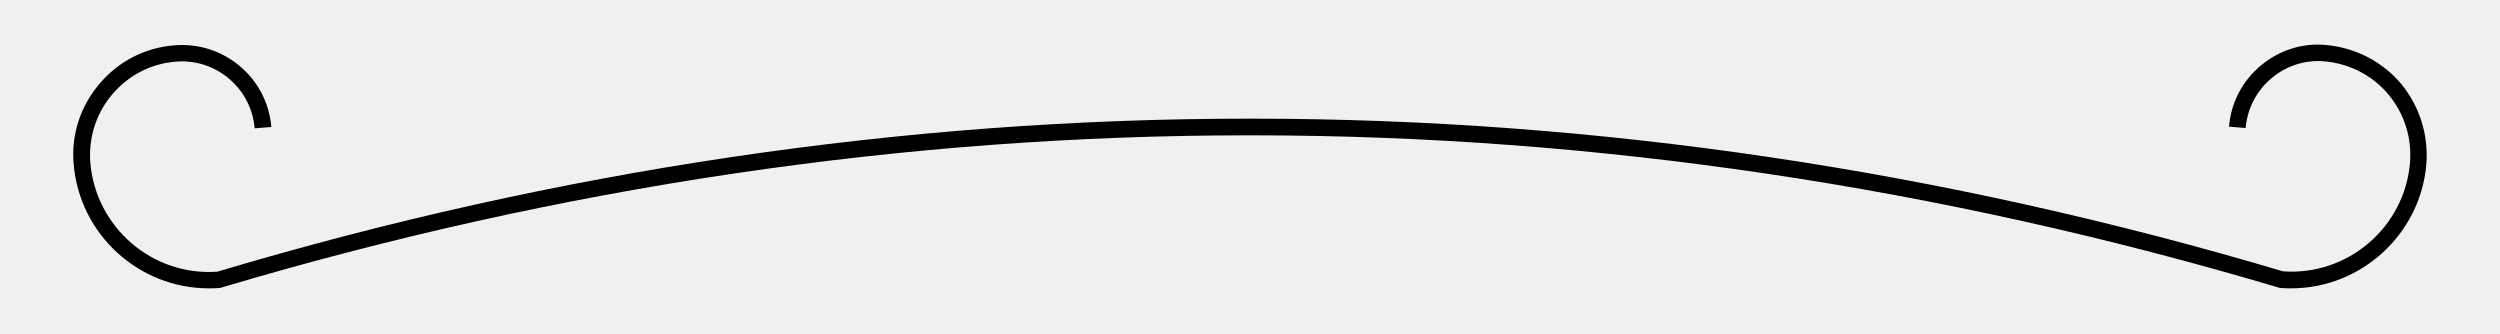
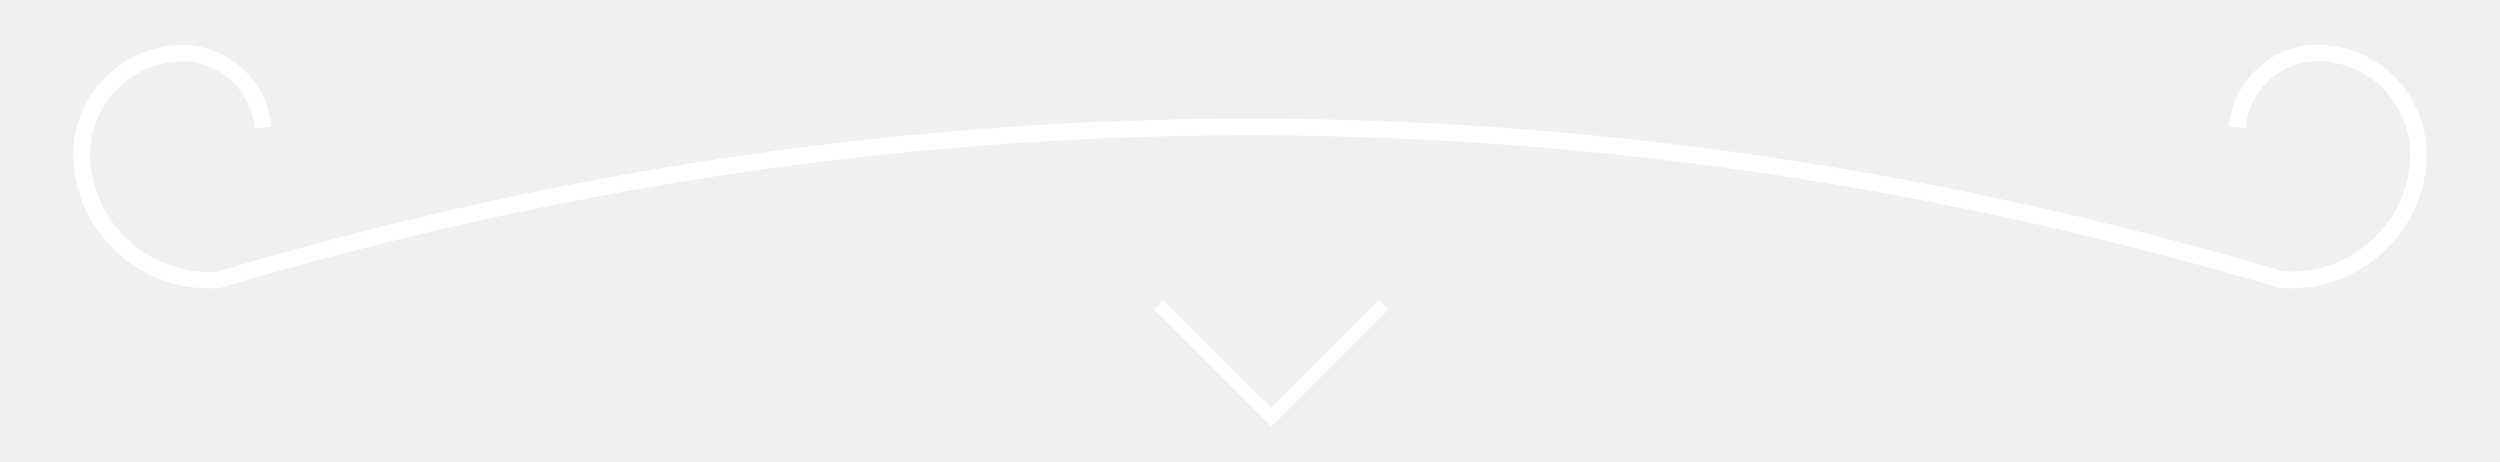
- <svg xmlns="http://www.w3.org/2000/svg" version="1.1" id="Layer_1" x="0px" y="0px" viewBox="0 0 750 100" style="enable-background:new 0 0 750 100;" xml:space="preserve">
+ <svg xmlns="http://www.w3.org/2000/svg" version="1.1" id="Layer_1" x="0px" y="0px" viewBox="0 0 750 138.4" style="enable-background:new 0 0 750 138.4;" xml:space="preserve">
  <style type="text/css">
	.st0{fill:#74012A;}
	.st1{fill:#FFFFFF;}
	.st2{fill:#F3DAA1;}
	.st3{fill:none;stroke:#4B2C1C;stroke-width:6;stroke-miterlimit:10;}
</style>
  <polyline class="st0" points="-882.3,-504.8 -889.7,-499.4 -897,-494 -904.3,-499.4 -911.7,-504.8 -919,-499.4 -926.4,-494   -933.7,-499.4 -941,-504.8 -941,-504.8 -948.4,-499.4 -955.7,-494 -963,-499.4 -970.3,-504.8 -970.4,-504.8 -970.4,-591.3   -882.4,-591.3 -882.4,-504.8 " />
-   <polygon class="st0" points="-1110,-530.6 -1110,-530.6 -1110,-530.6 " />
-   <path class="st1" d="M-905.5-560.7h-41.7c-2.6,0-4.8-2.1-4.8-4.8v0c0-2.6,2.1-4.8,4.8-4.8h41.7c2.6,0,4.8,2.1,4.8,4.8v0  C-900.7-562.9-902.9-560.7-905.5-560.7z" />
+   <path class="st0" d="M-1110-530.6L-1110-530.6L-1110-530.6z" />
+   <path class="st1" d="M-905.5-560.7h-41.7c-2.6,0-4.8-2.1-4.8-4.8l0,0c0-2.6,2.1-4.8,4.8-4.8h41.7c2.6,0,4.8,2.1,4.8,4.8l0,0  C-900.7-562.9-902.9-560.7-905.5-560.7z" />
  <path class="st1" d="M-905.5-546h-41.7c-2.6,0-4.8-2.1-4.8-4.8l0,0c0-2.6,2.1-4.8,4.8-4.8h41.7c2.6,0,4.8,2.1,4.8,4.8l0,0  C-900.7-548.1-902.9-546-905.5-546z" />
  <path class="st1" d="M-905.5-531.2h-41.7c-2.6,0-4.8-2.1-4.8-4.8l0,0c0-2.6,2.1-4.8,4.8-4.8h41.7c2.6,0,4.8,2.1,4.8,4.8l0,0  C-900.7-533.3-902.9-531.2-905.5-531.2z" />
  <polygon points="-1100.3,627.2 -1160.1,687 -1165,691.9 -1169.9,687 -1229.7,627.2 -1224.8,622.2 -1165,682 -1105.2,622.2 " />
  <g>
    <g>
      <ellipse class="st0" cx="-1420.1" cy="-502.3" rx="61.7" ry="93.5" />
      <g>
-         <path class="st2" d="M-1420.1-593.8c15.6,0,30.5,9.3,41.7,26.2c11.6,17.4,18,40.6,18,65.3s-6.4,47.9-18,65.3     c-11.3,16.9-26.1,26.2-41.7,26.2s-30.5-9.3-41.7-26.2c-11.6-17.4-18-40.6-18-65.3s6.4-47.9,18-65.3     C-1450.6-584.5-1435.8-593.8-1420.1-593.8 M-1420.1-597.8c-35.2,0-63.7,42.8-63.7,95.5s28.5,95.5,63.7,95.5s63.7-42.8,63.7-95.5     S-1384.9-597.8-1420.1-597.8L-1420.1-597.8z" />
+         <path class="st2" d="M-1420.1-593.8c15.6,0,30.5,9.3,41.7,26.2c11.6,17.4,18,40.6,18,65.3s-6.4,47.9-18,65.3     c-11.3,16.9-26.1,26.2-41.7,26.2s-30.5-9.3-41.7-26.2c-11.6-17.4-18-40.6-18-65.3c0-24.7,6.4-47.9,18-65.3     C-1450.6-584.5-1435.8-593.8-1420.1-593.8 M-1420.1-597.8c-35.2,0-63.7,42.8-63.7,95.5s28.5,95.5,63.7,95.5s63.7-42.8,63.7-95.5     S-1384.9-597.8-1420.1-597.8L-1420.1-597.8z" />
      </g>
    </g>
    <g>
      <g>
-         <path class="st2" d="M-1404.8-562.5c2.2,0,4.4,0,6.6,0c0.8,0.5,1.4,1.2,2.3,1.6c3.5,1.4,6.4,3.3,7.3,7.3c0.2,0.8,0.5,1.7,1.1,2.1     c1.3,0.9,1.3,2,1,3.4c-0.1,0.4,0.1,0.9,0.2,1.4c0.1,0.5,0.1,1,0.1,1.5c0,0.3-0.2,0.6-0.2,0.8c-0.1,0.9-0.5,1.5-1.4,1.7     c-0.2,0.1-0.5,0.5-0.4,0.7c0.2,0.9,0.5,1.8,0.6,2.7c0.3,2.2,0.9,4.4,0,6.6c-0.1,0.3-0.1,0.7,0,1c0.1,0.5,0.3,0.8,1,0.6     c0.4-0.1,0.9-0.2,1.3-0.3c0.1,0.1,0.1,0.2,0.2,0.3c-0.3,0.2-0.6,0.5-1,0.6c-1.3,0.3-1.4,0.4-0.5,1.4c1.2,1.4,2.3,2.8,3.6,4.1     c1.4,1.5,1.3,2.9-0.4,4.1c-0.3,0.2-0.8,0.6-0.8,0.9c-0.2,0.9-0.3,1.8-0.1,2.7c0.1,0.8-0.1,1.4-0.7,1.9c-0.6,0.5-1.2,0.9-1.8,1.3     c1.2,1.7,1.2,1.7-0.2,3.3c-0.8,0.9-1.1,2-1,3.3c0.4,3.2-0.8,5.4-3.9,6.2c-2.6,0.7-5.4,1-8.1,1.4c-1.4,0.2-2.5,0.7-3,2.1     c-0.7,2-1.3,4.1-1.8,6.1c-0.4,1.6-0.2,3.1,0.6,4.7c0.9,2,1.8,4,2.5,6c2.1,6,4.1,12,6.2,18c0.2,0.7,0.1,0.9-0.5,1.3     c-3.9,2-7.9,3.9-11.7,6.1c-5.9,3.4-11.5,7.4-16.7,11.9c-1.5,1.3-1.5,1.3-2.7-0.3c-2-2.5-3.9-5.2-6.2-7.5c-2.9-3-6.1-5.8-9.2-8.7     c-0.6-0.5-0.7-1-0.4-1.7c3.9-8.6,7.8-17.2,11.6-25.8c0.2-0.4,0.1-1,0.1-1.5c-0.1-0.8-0.4-1.6-0.2-2.3c0.9-2.7,1.4-5.4,1.1-8.3     c-0.1-0.9,0.3-1.4,1-1.8c0.3-0.1,0.6-0.6,0.6-0.9c0-1.4,0-2.8-0.3-4.1c-0.6-2.6-1.6-5-4-6.5c-2.6-1.6-4.6-3.9-6-6.6     c-1.2-2.3-2.1-4.6-3.2-7c-0.3-0.5-0.6-1-0.9-1.6c-0.1,0-0.2,0.1-0.3,0.1c0,0.5,0.1,0.9,0.1,1.4c0.1,1.7,0.3,3.4,0.4,5.1     c0,0.5,0,1,0.2,1.5c0.6,1.2,1.4,2.2,2.1,3.4c0.8,1.5,1.3,3.1,0.7,4.9c-0.3,0.7-0.5,1.6-0.4,2.4c0.2,1.3,0.7,2.5,0.9,3.8     c0.1,0.7,0.2,1.4,0.1,2.2c-0.1,1.6-0.4,3.2-0.5,4.8c-0.1,0.9-0.1,1.9-0.3,2.8c-0.1,0.3-0.3,0.8-0.6,0.9c-1.1,0.4-2.3,0.8-3.4,1.1     c-0.3,0.1-0.7-0.1-0.9-0.3c-0.7-1.1-1.5-1.8-2.9-1.7c-1.7,0-3.3,0-4.5-1.5c-1.1-1.4-3-2.4-2.2-4.7c0.3-0.9-0.1-1.3-0.9-1.7     c-2.1-1-3.8-2.5-5.2-4.4c-1.5-2.1-2.2-4.3-1.3-6.8c0.3-0.9,0.7-1.7,0.9-2.6c0.2-0.9,0.4-1.9,0-2.6c-1.3-3.3-1.9-6.7-1.6-10.2     c0-0.6-0.1-1.1,0-1.7c0.1-0.8,0.3-1.6,0.6-2.3c0.4-1,1.3-1.9,1.3-2.9c0.1-3.3,1.3-6.2,3.1-8.8c0.9-1.3,2.1-2.6,3.4-3.4     c1.9-1,3.9-1.9,6.2-1.5c1.2,0.2,2.1,0,2.5-1.4c0.1-0.5,0.5-0.8,1.2-0.4c0.4,0.3,1.1,0.3,1.6,0.5c0.4,0.1,0.9,0.2,1.2,0.4     c1.4,1,1.3,1,2.6-0.1c4.5-3.6,9.5-6.2,15.3-6.8c3.6-0.4,7.2-0.8,10.7,0.4c1,0.3,1.9,0.8,2.8,1.1c0.6-0.9,1-1.9,1.7-2.6     C-1407.3-560.7-1406-561.5-1404.8-562.5z M-1403.2-482.6c0.1,0.1-0.1-0.1-0.2-0.2c-2.6-3.1-5.7-5.6-9.2-7.7     c-4.5-2.7-9-5.4-13.5-8.1c-1.4-0.8-2.3-0.4-2.4,1.1c-0.1,2-0.1,4.1-0.1,6.1c0,0.9,0.5,1.6,1.2,2.2c1.4,1.1,2.7,2.2,4,3.4     c2.9,2.8,5.6,5.8,8.6,8.6c2.2,2.1,2.9,2.4,5.6,1.1c0.6-0.3,1.1-1,1.7-1.5C-1406.2-479.3-1404.7-480.9-1403.2-482.6z M-1441.2-539     c0-0.2,0.1-0.3,0.1-0.3c-0.3-2.7-0.5-5.5-0.8-8.2c-0.1-1.5-0.8-2.6-2.1-3.5c-0.6-0.4-0.8-0.4-1,0.4c-0.5,1.8-1,3.7-1.9,5.4     c-3.2,6.1-6.6,12.1-9.9,18.2c-0.3,0.5-0.5,1-0.7,1.4c0.4,0.1,0.6,0,0.7-0.2c1.8-1.2,3.7-2.4,5.5-3.7c0.3-0.2,0.7-0.6,0.9-0.9     c1.3-2.8,2.7-5.6,4-8.5c0.2-0.5,0.5-0.7,1.1-0.6C-1444-539.3-1442.6-539.2-1441.2-539z" />
+         <path class="st2" d="M-1404.8-562.5c2.2,0,4.4,0,6.6,0c0.8,0.5,1.4,1.2,2.3,1.6c3.5,1.4,6.4,3.3,7.3,7.3c0.2,0.8,0.5,1.7,1.1,2.1     c1.3,0.9,1.3,2,1,3.4c-0.1,0.4,0.1,0.9,0.2,1.4s0.1,1,0.1,1.5c0,0.3-0.2,0.6-0.2,0.8c-0.1,0.9-0.5,1.5-1.4,1.7     c-0.2,0.1-0.5,0.5-0.4,0.7c0.2,0.9,0.5,1.8,0.6,2.7c0.3,2.2,0.9,4.4,0,6.6c-0.1,0.3-0.1,0.7,0,1c0.1,0.5,0.3,0.8,1,0.6     c0.4-0.1,0.9-0.2,1.3-0.3c0.1,0.1,0.1,0.2,0.2,0.3c-0.3,0.2-0.6,0.5-1,0.6c-1.3,0.3-1.4,0.4-0.5,1.4c1.2,1.4,2.3,2.8,3.6,4.1     c1.4,1.5,1.3,2.9-0.4,4.1c-0.3,0.2-0.8,0.6-0.8,0.9c-0.2,0.9-0.3,1.8-0.1,2.7c0.1,0.8-0.1,1.4-0.7,1.9s-1.2,0.9-1.8,1.3     c1.2,1.7,1.2,1.7-0.2,3.3c-0.8,0.9-1.1,2-1,3.3c0.4,3.2-0.8,5.4-3.9,6.2c-2.6,0.7-5.4,1-8.1,1.4c-1.4,0.2-2.5,0.7-3,2.1     c-0.7,2-1.3,4.1-1.8,6.1c-0.4,1.6-0.2,3.1,0.6,4.7c0.9,2,1.8,4,2.5,6c2.1,6,4.1,12,6.2,18c0.2,0.7,0.1,0.9-0.5,1.3     c-3.9,2-7.9,3.9-11.7,6.1c-5.9,3.4-11.5,7.4-16.7,11.9c-1.5,1.3-1.5,1.3-2.7-0.3c-2-2.5-3.9-5.2-6.2-7.5c-2.9-3-6.1-5.8-9.2-8.7     c-0.6-0.5-0.7-1-0.4-1.7c3.9-8.6,7.8-17.2,11.6-25.8c0.2-0.4,0.1-1,0.1-1.5c-0.1-0.8-0.4-1.6-0.2-2.3c0.9-2.7,1.4-5.4,1.1-8.3     c-0.1-0.9,0.3-1.4,1-1.8c0.3-0.1,0.6-0.6,0.6-0.9c0-1.4,0-2.8-0.3-4.1c-0.6-2.6-1.6-5-4-6.5c-2.6-1.6-4.6-3.9-6-6.6     c-1.2-2.3-2.1-4.6-3.2-7c-0.3-0.5-0.6-1-0.9-1.6c-0.1,0-0.2,0.1-0.3,0.1c0,0.5,0.1,0.9,0.1,1.4c0.1,1.7,0.3,3.4,0.4,5.1     c0,0.5,0,1,0.2,1.5c0.6,1.2,1.4,2.2,2.1,3.4c0.8,1.5,1.3,3.1,0.7,4.9c-0.3,0.7-0.5,1.6-0.4,2.4c0.2,1.3,0.7,2.5,0.9,3.8     c0.1,0.7,0.2,1.4,0.1,2.2c-0.1,1.6-0.4,3.2-0.5,4.8c-0.1,0.9-0.1,1.9-0.3,2.8c-0.1,0.3-0.3,0.8-0.6,0.9c-1.1,0.4-2.3,0.8-3.4,1.1     c-0.3,0.1-0.7-0.1-0.9-0.3c-0.7-1.1-1.5-1.8-2.9-1.7c-1.7,0-3.3,0-4.5-1.5c-1.1-1.4-3-2.4-2.2-4.7c0.3-0.9-0.1-1.3-0.9-1.7     c-2.1-1-3.8-2.5-5.2-4.4c-1.5-2.1-2.2-4.3-1.3-6.8c0.3-0.9,0.7-1.7,0.9-2.6c0.2-0.9,0.4-1.9,0-2.6c-1.3-3.3-1.9-6.7-1.6-10.2     c0-0.6-0.1-1.1,0-1.7c0.1-0.8,0.3-1.6,0.6-2.3c0.4-1,1.3-1.9,1.3-2.9c0.1-3.3,1.3-6.2,3.1-8.8c0.9-1.3,2.1-2.6,3.4-3.4     c1.9-1,3.9-1.9,6.2-1.5c1.2,0.2,2.1,0,2.5-1.4c0.1-0.5,0.5-0.8,1.2-0.4c0.4,0.3,1.1,0.3,1.6,0.5c0.4,0.1,0.9,0.2,1.2,0.4     c1.4,1,1.3,1,2.6-0.1c4.5-3.6,9.5-6.2,15.3-6.8c3.6-0.4,7.2-0.8,10.7,0.4c1,0.3,1.9,0.8,2.8,1.1c0.6-0.9,1-1.9,1.7-2.6     C-1407.3-560.7-1406-561.5-1404.8-562.5z M-1403.2-482.6c0.1,0.1-0.1-0.1-0.2-0.2c-2.6-3.1-5.7-5.6-9.2-7.7     c-4.5-2.7-9-5.4-13.5-8.1c-1.4-0.8-2.3-0.4-2.4,1.1c-0.1,2-0.1,4.1-0.1,6.1c0,0.9,0.5,1.6,1.2,2.2c1.4,1.1,2.7,2.2,4,3.4     c2.9,2.8,5.6,5.8,8.6,8.6c2.2,2.1,2.9,2.4,5.6,1.1c0.6-0.3,1.1-1,1.7-1.5C-1406.2-479.3-1404.7-480.9-1403.2-482.6z M-1441.2-539     c0-0.2,0.1-0.3,0.1-0.3c-0.3-2.7-0.5-5.5-0.8-8.2c-0.1-1.5-0.8-2.6-2.1-3.5c-0.6-0.4-0.8-0.4-1,0.4c-0.5,1.8-1,3.7-1.9,5.4     c-3.2,6.1-6.6,12.1-9.9,18.2c-0.3,0.5-0.5,1-0.7,1.4c0.4,0.1,0.6,0,0.7-0.2c1.8-1.2,3.7-2.4,5.5-3.7c0.3-0.2,0.7-0.6,0.9-0.9     c1.3-2.8,2.7-5.6,4-8.5c0.2-0.5,0.5-0.7,1.1-0.6C-1444-539.3-1442.6-539.2-1441.2-539z" />
      </g>
    </g>
    <g>
      <g>
-         <path class="st2" d="M-1420.1-589.3c30.6,0,55.4,39,55.4,87s-24.9,87-55.4,87s-55.4-39-55.4-87S-1450.7-589.3-1420.1-589.3      M-1420.1-592.3c-32.3,0-58.4,40.3-58.4,90c0,49.7,26.2,90,58.4,90s58.4-40.3,58.4-90C-1361.7-552-1387.9-592.3-1420.1-592.3     L-1420.1-592.3z" />
+         <path class="st2" d="M-1420.1-589.3c30.6,0,55.4,39,55.4,87s-24.9,87-55.4,87s-55.4-39-55.4-87S-1450.7-589.3-1420.1-589.3      M-1420.1-592.3c-32.3,0-58.4,40.3-58.4,90s26.2,90,58.4,90s58.4-40.3,58.4-90S-1387.9-592.3-1420.1-592.3L-1420.1-592.3z" />
      </g>
    </g>
    <g>
      <circle class="st2" cx="-1420.1" cy="-424" r="4.7" />
    </g>
  </g>
  <g>
-     <path d="M-812.1,603.2c-1.8,21.1-19.7,37.2-40.5,37.2c-1.1,0-2.1,0-3.2-0.1l-0.3,0l-0.2-0.1c-101.8-30.3-205.4-45.7-308-45.7h-1.3   c-102.6,0-206.2,15.4-308,45.7l-0.2,0.1l-0.3,0c-1.1,0.1-2.1,0.1-3.2,0.1c-20.9,0-38.7-16.1-40.5-37.2c-0.8-8.8,2-17.4,7.7-24.1   c5.7-6.8,13.7-10.9,22.5-11.6c7.2-0.6,14.1,1.6,19.6,6.2c5.5,4.6,8.9,11.1,9.5,18.3l-5,0.4c-0.5-5.8-3.2-11.1-7.7-14.9   s-10.2-5.6-16-5.1c-7.5,0.6-14.2,4.1-19.1,9.9c-4.8,5.7-7.2,13-6.5,20.5c1.7,19.4,18.7,34,38.1,32.6   c102.2-30.4,206.2-45.8,309.2-45.8h1.3c103,0,207,15.4,309.2,45.8c19.4,1.4,36.5-13.2,38.1-32.6c0.6-7.5-1.7-14.7-6.5-20.5   c-4.8-5.7-11.6-9.2-19.1-9.9c-5.8-0.5-11.5,1.3-16,5.1s-7.2,9.1-7.7,14.9l-5-0.4c0.6-7.2,4-13.7,9.5-18.3   c5.5-4.6,12.5-6.9,19.6-6.2c8.8,0.8,16.8,4.9,22.5,11.6C-814.1,585.8-811.4,594.4-812.1,603.2z" />
+     <path d="M-812.1,603.2c-1.8,21.1-19.7,37.2-40.5,37.2c-1.1,0-2.1,0-3.2-0.1h-0.3l-0.2-0.1c-101.8-30.3-205.4-45.7-308-45.7h-1.3   c-102.6,0-206.2,15.4-308,45.7l-0.2,0.1h-0.3c-1.1,0.1-2.1,0.1-3.2,0.1c-20.9,0-38.7-16.1-40.5-37.2c-0.8-8.8,2-17.4,7.7-24.1   c5.7-6.8,13.7-10.9,22.5-11.6c7.2-0.6,14.1,1.6,19.6,6.2c5.5,4.6,8.9,11.1,9.5,18.3l-5,0.4c-0.5-5.8-3.2-11.1-7.7-14.9   s-10.2-5.6-16-5.1c-7.5,0.6-14.2,4.1-19.1,9.9c-4.8,5.7-7.2,13-6.5,20.5c1.7,19.4,18.7,34,38.1,32.6   c102.2-30.4,206.2-45.8,309.2-45.8h1.3c103,0,207,15.4,309.2,45.8c19.4,1.4,36.5-13.2,38.1-32.6c0.6-7.5-1.7-14.7-6.5-20.5   c-4.8-5.7-11.6-9.2-19.1-9.9c-5.8-0.5-11.5,1.3-16,5.1s-7.2,9.1-7.7,14.9l-5-0.4c0.6-7.2,4-13.7,9.5-18.3s12.5-6.9,19.6-6.2   c8.8,0.8,16.8,4.9,22.5,11.6C-814.1,585.8-811.4,594.4-812.1,603.2z" />
  </g>
  <g>
-     <path d="M727.9,49.3c-1.8,21.1-19.7,37.2-40.5,37.2c-1.1,0-2.1,0-3.2-0.1l-0.3,0l-0.2-0.1C581.8,56,478.2,40.6,375.6,40.6h-1.3   c-102.6,0-206.2,15.4-308,45.7l-0.2,0.1l-0.3,0c-1.1,0.1-2.1,0.1-3.2,0.1c-20.9,0-38.7-16.1-40.5-37.2c-0.8-8.8,2-17.4,7.7-24.1   c5.7-6.8,13.7-10.9,22.5-11.6c7.2-0.6,14.1,1.6,19.6,6.2c5.5,4.6,8.9,11.1,9.5,18.3l-5,0.4c-0.5-5.8-3.2-11.1-7.7-14.9   s-10.2-5.6-16-5.1c-7.5,0.6-14.2,4.1-19.1,9.9c-4.8,5.7-7.1,13-6.5,20.5c1.7,19.4,18.7,34,38.1,32.6   C167.4,51,271.4,35.6,374.4,35.6h1.3c103,0,207,15.4,309.2,45.8c19.4,1.4,36.5-13.2,38.1-32.6c0.6-7.5-1.7-14.7-6.5-20.5   c-4.8-5.7-11.6-9.2-19.1-9.9c-5.8-0.5-11.5,1.3-16,5.1s-7.2,9.1-7.7,14.9l-5-0.4c0.6-7.2,4-13.7,9.5-18.3   c5.5-4.6,12.5-6.9,19.6-6.2c8.8,0.8,16.8,4.9,22.5,11.6C725.9,31.9,728.6,40.5,727.9,49.3z" />
+     <path class="st1" d="M727.9,49.3c-1.8,21.1-19.7,37.2-40.5,37.2c-1.1,0-2.1,0-3.2-0.1h-0.3l-0.2-0.1   C581.8,56,478.2,40.6,375.6,40.6h-1.3c-102.6,0-206.2,15.4-308,45.7l-0.2,0.1h-0.3c-1.1,0.1-2.1,0.1-3.2,0.1   c-20.9,0-38.7-16.1-40.5-37.2c-0.8-8.8,2-17.4,7.7-24.1c5.7-6.8,13.7-10.9,22.5-11.6c7.2-0.6,14.1,1.6,19.6,6.2s8.9,11.1,9.5,18.3   l-5,0.4c-0.5-5.8-3.2-11.1-7.7-14.9s-10.2-5.6-16-5.1c-7.5,0.6-14.2,4.1-19.1,9.9c-4.8,5.7-7.1,13-6.5,20.5   c1.7,19.4,18.7,34,38.1,32.6C167.4,51,271.4,35.6,374.4,35.6h1.3c103,0,207,15.4,309.2,45.8c19.4,1.4,36.5-13.2,38.1-32.6   c0.6-7.5-1.7-14.7-6.5-20.5c-4.8-5.7-11.6-9.2-19.1-9.9c-5.8-0.5-11.5,1.3-16,5.1s-7.2,9.1-7.7,14.9l-5-0.4   c0.6-7.2,4-13.7,9.5-18.3s12.5-6.9,19.6-6.2c8.8,0.8,16.8,4.9,22.5,11.6C725.9,31.9,728.6,40.5,727.9,49.3z" />
  </g>
  <path class="st3" d="M-121.3,650.7h-547.4c-29.8,0-53.9-24.2-53.9-53.9V-496.8c0-29.8,24.2-53.9,53.9-53.9h547.4  c29.8,0,53.9,24.2,53.9,53.9V596.8C-67.4,626.6-91.5,650.7-121.3,650.7z" />
  <path class="st3" d="M-138.1,619.9h-513.7c-29.8,0-53.9-24.2-53.9-53.9V-465.9c0-29.8,24.2-53.9,53.9-53.9h513.7  c29.8,0,53.9,24.2,53.9,53.9V565.9C-84.2,595.7-108.3,619.9-138.1,619.9z" />
+   <polygon points="381.3,128 378.5,125.2 378.5,125.2 " />
+   <polygon class="st1" points="416.5,92.9 384.2,125.2 381.3,128 381.3,128 378.5,125.2 378.5,125.2 346.2,92.9 349,90 381.3,122.3   413.7,90 " />
</svg>
